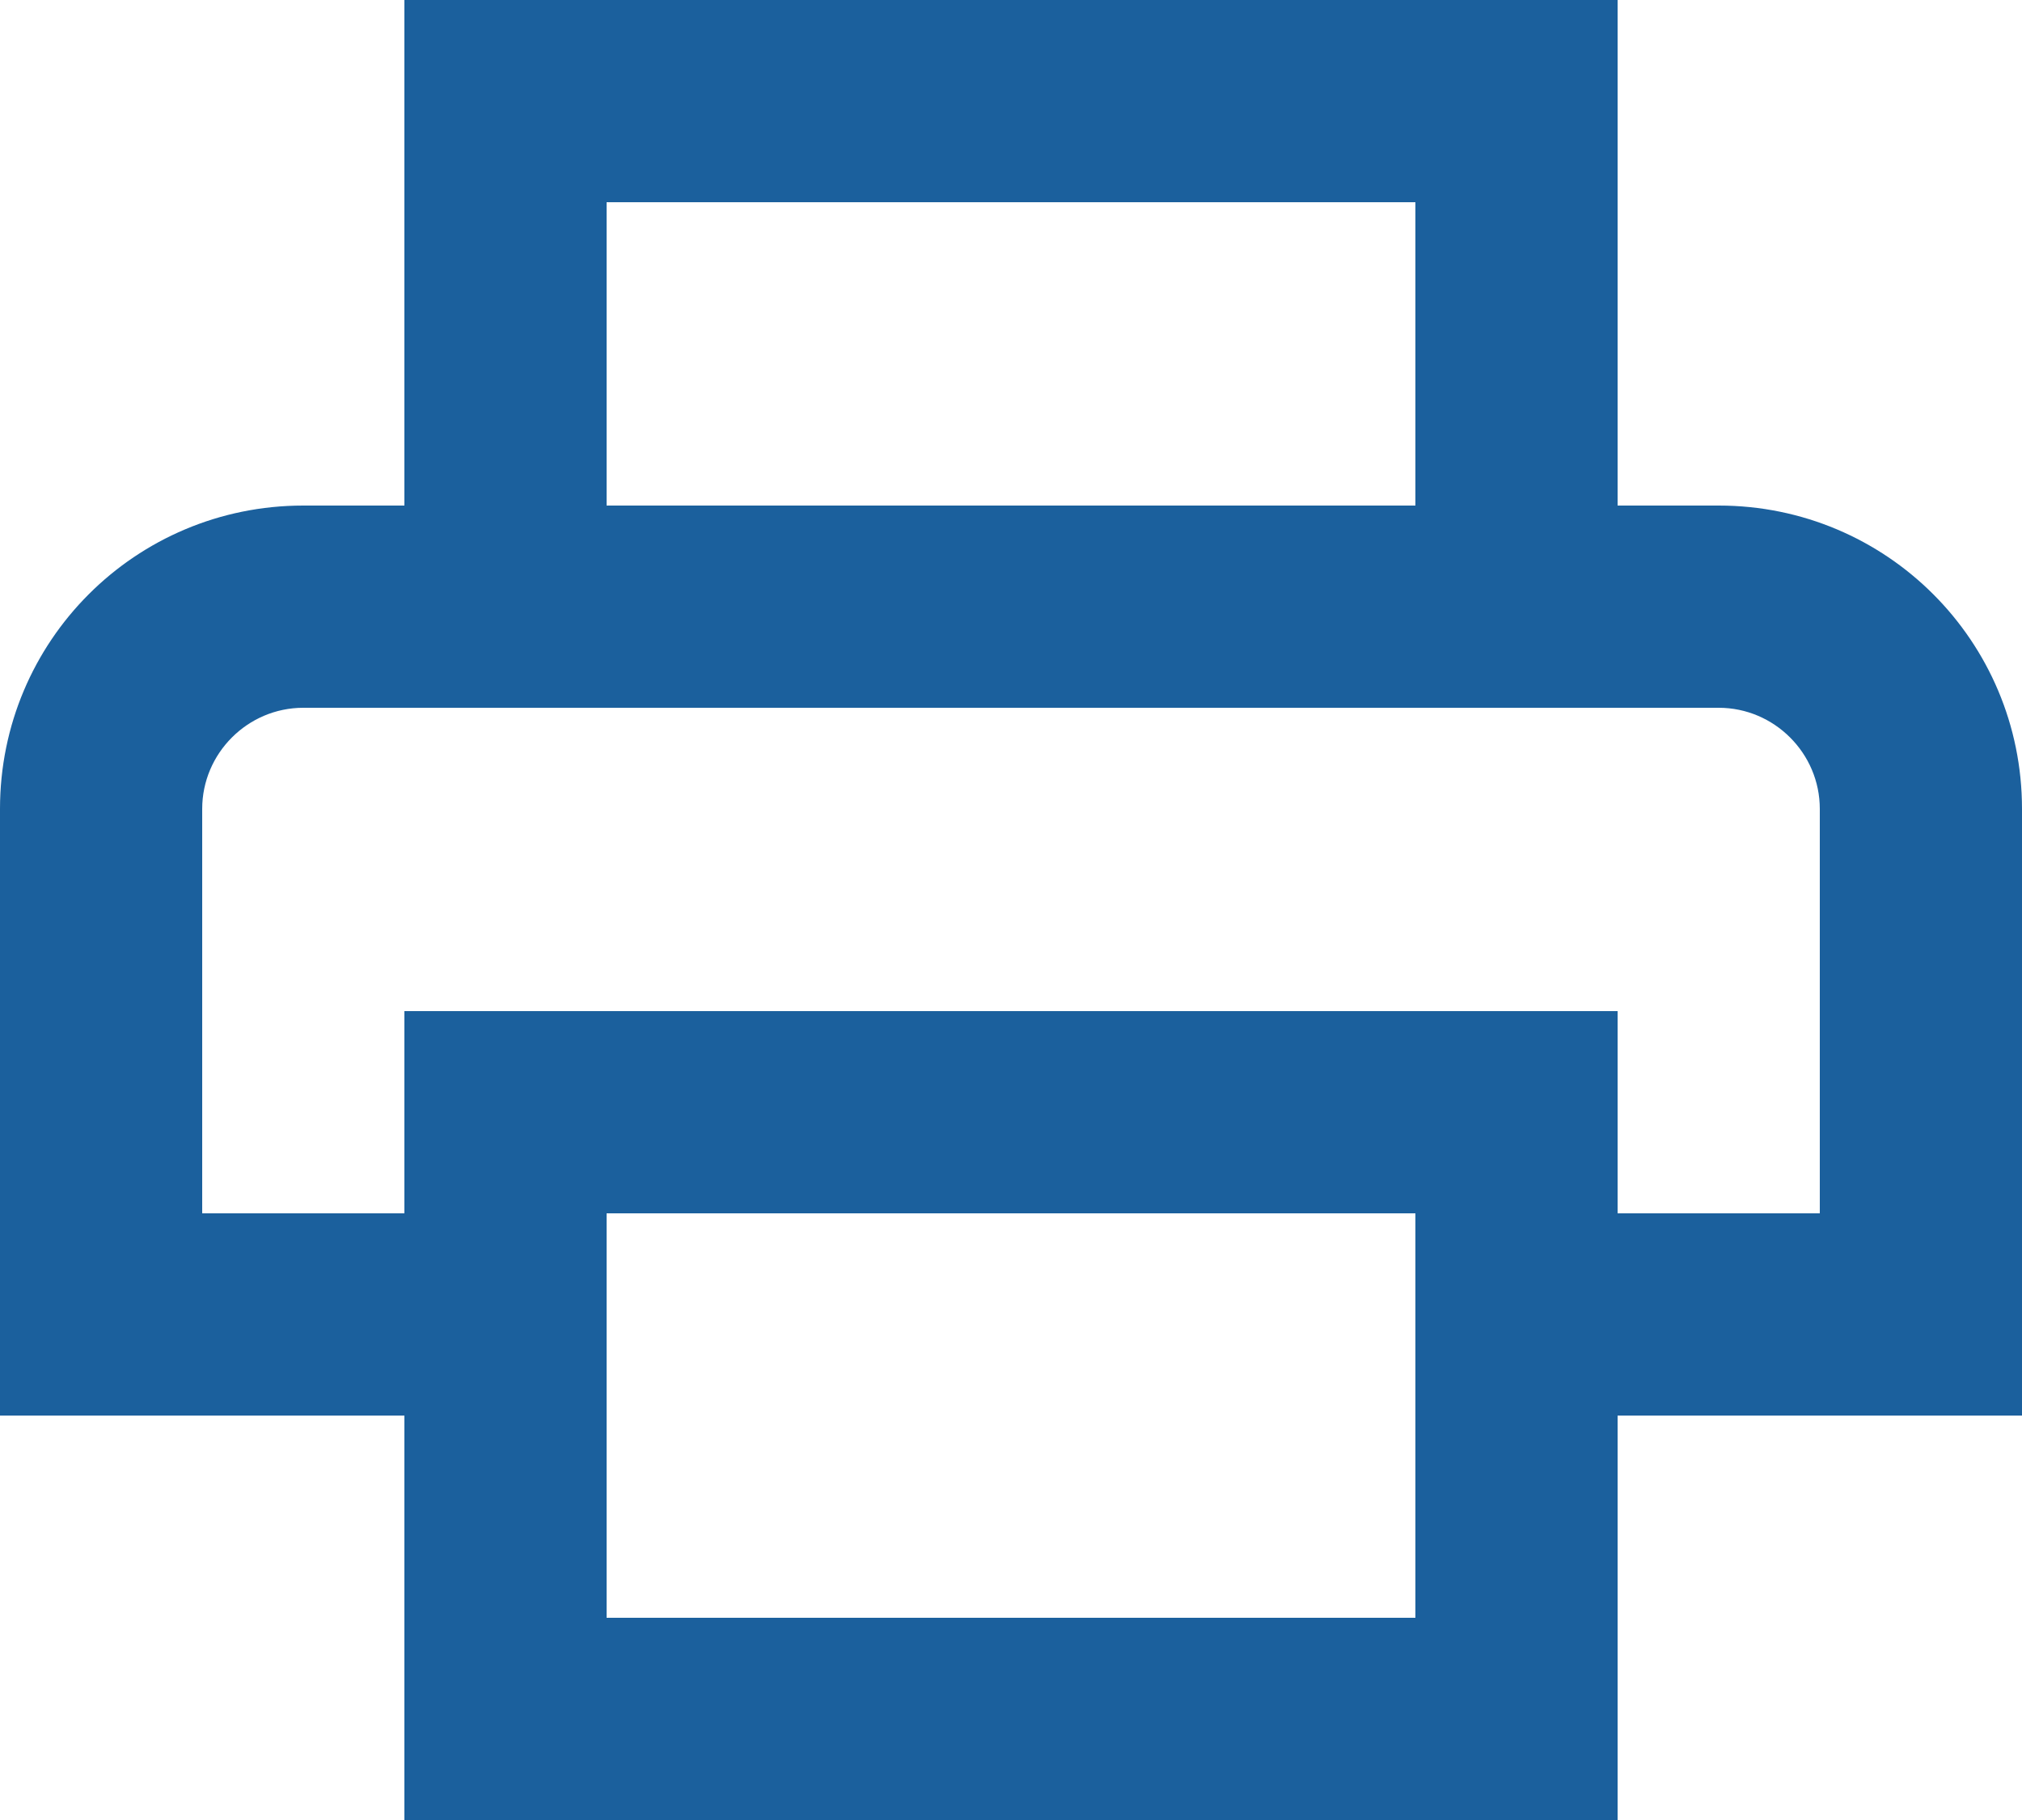
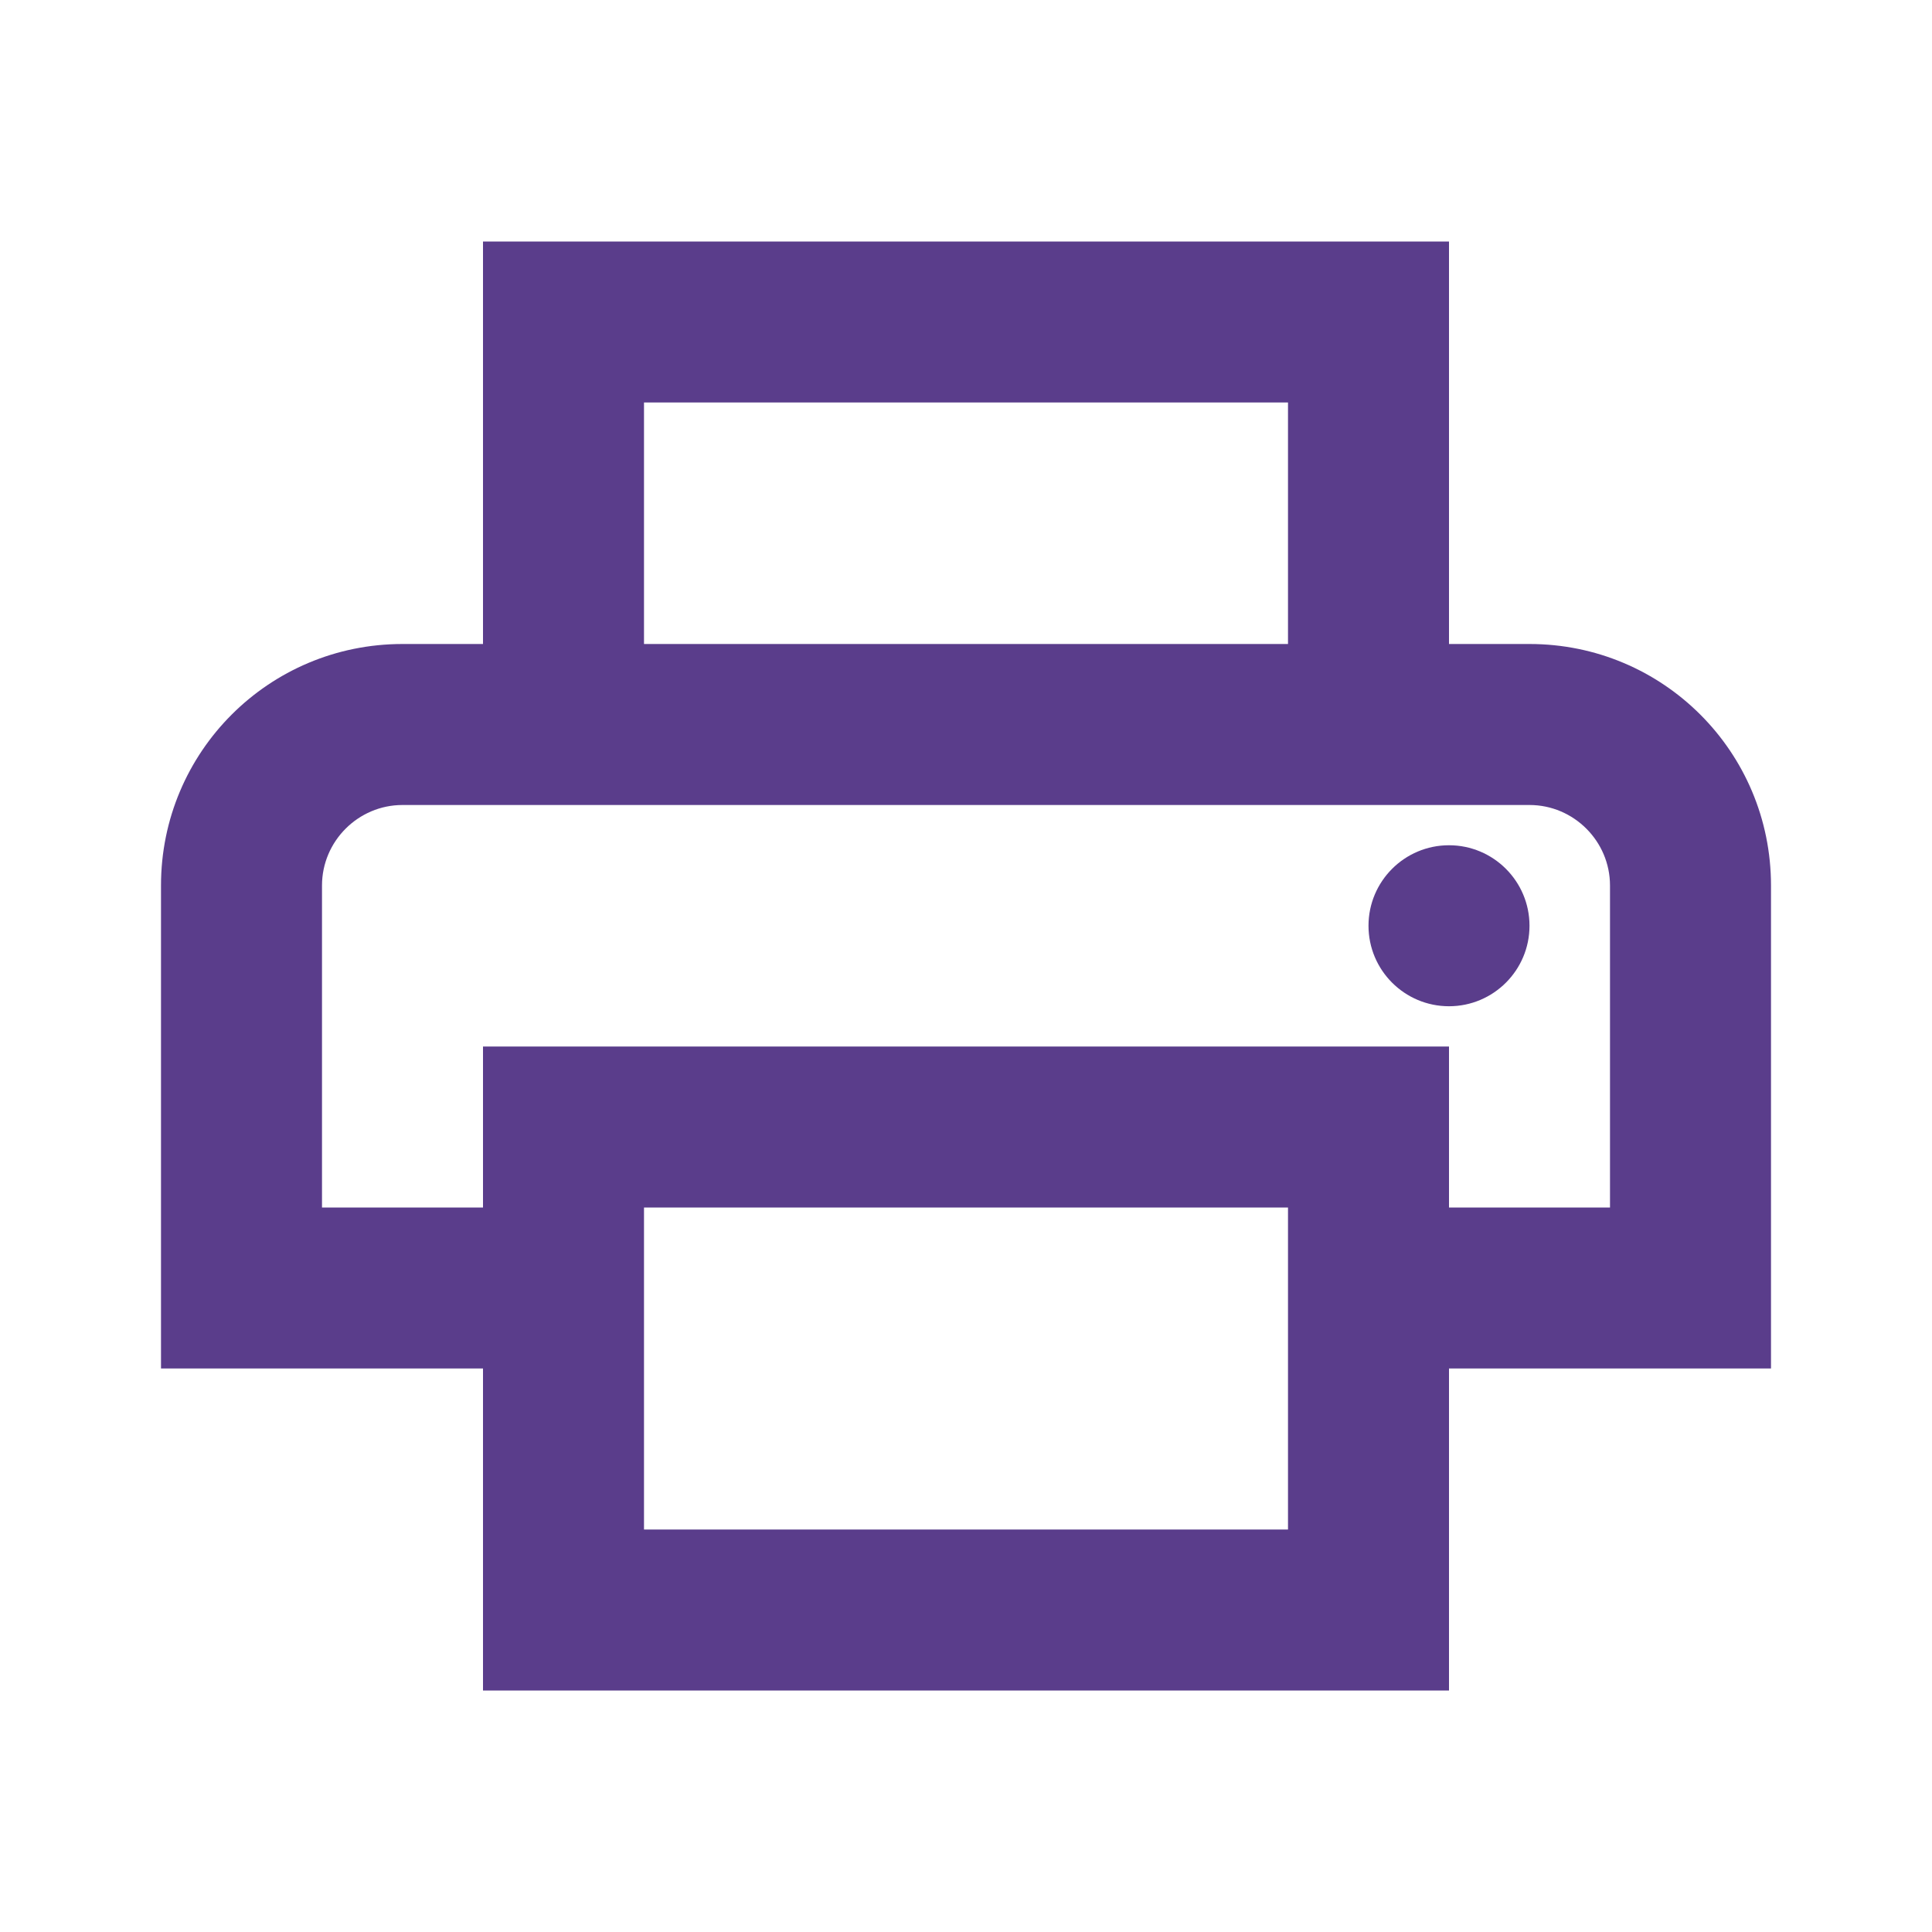
- <svg xmlns="http://www.w3.org/2000/svg" fill="none" height="18" viewBox="0 0 20 18" width="20">
-   <path d="m17 5h-1v-5h-12v5h-1c-1.66 0-3 1.34-3 3v6h4v4h12v-4h4v-6c0-1.66-1.34-3-3-3zm-11-3h8v3h-8zm8 12v2h-8v-4h8zm2-2v-2h-12v2h-2v-4c0-.55.45-1 1-1h14c.55 0 1 .45 1 1v4z" fill="#1b609d" />
+ <svg xmlns="http://www.w3.org/2000/svg" fill="none" height="24" viewBox="0 0 24 24" width="24">
+   <clipPath id="a">
+     <path d="m0 0h24v24h-24z" />
+   </clipPath>
+   <g clip-path="url(#a)" fill="#5a3d8b">
+     <path d="m19 8h-1v-5h-12v5h-1c-1.66 0-3 1.34-3 3v6h4v4h12v-4h4v-6c0-1.66-1.34-3-3-3zm-11-3h8v3h-8zm8 12v2h-8v-4h8zm2-2v-2h-12v2h-2v-4c0-.55.45-1 1-1h14c.55 0 1 .45 1 1v4z" />
+     <path d="m18 12.5c.552 0 1-.448 1-1s-.448-1-1-1-1 .448-1 1 .448 1 1 1z" />
+   </g>
</svg>
